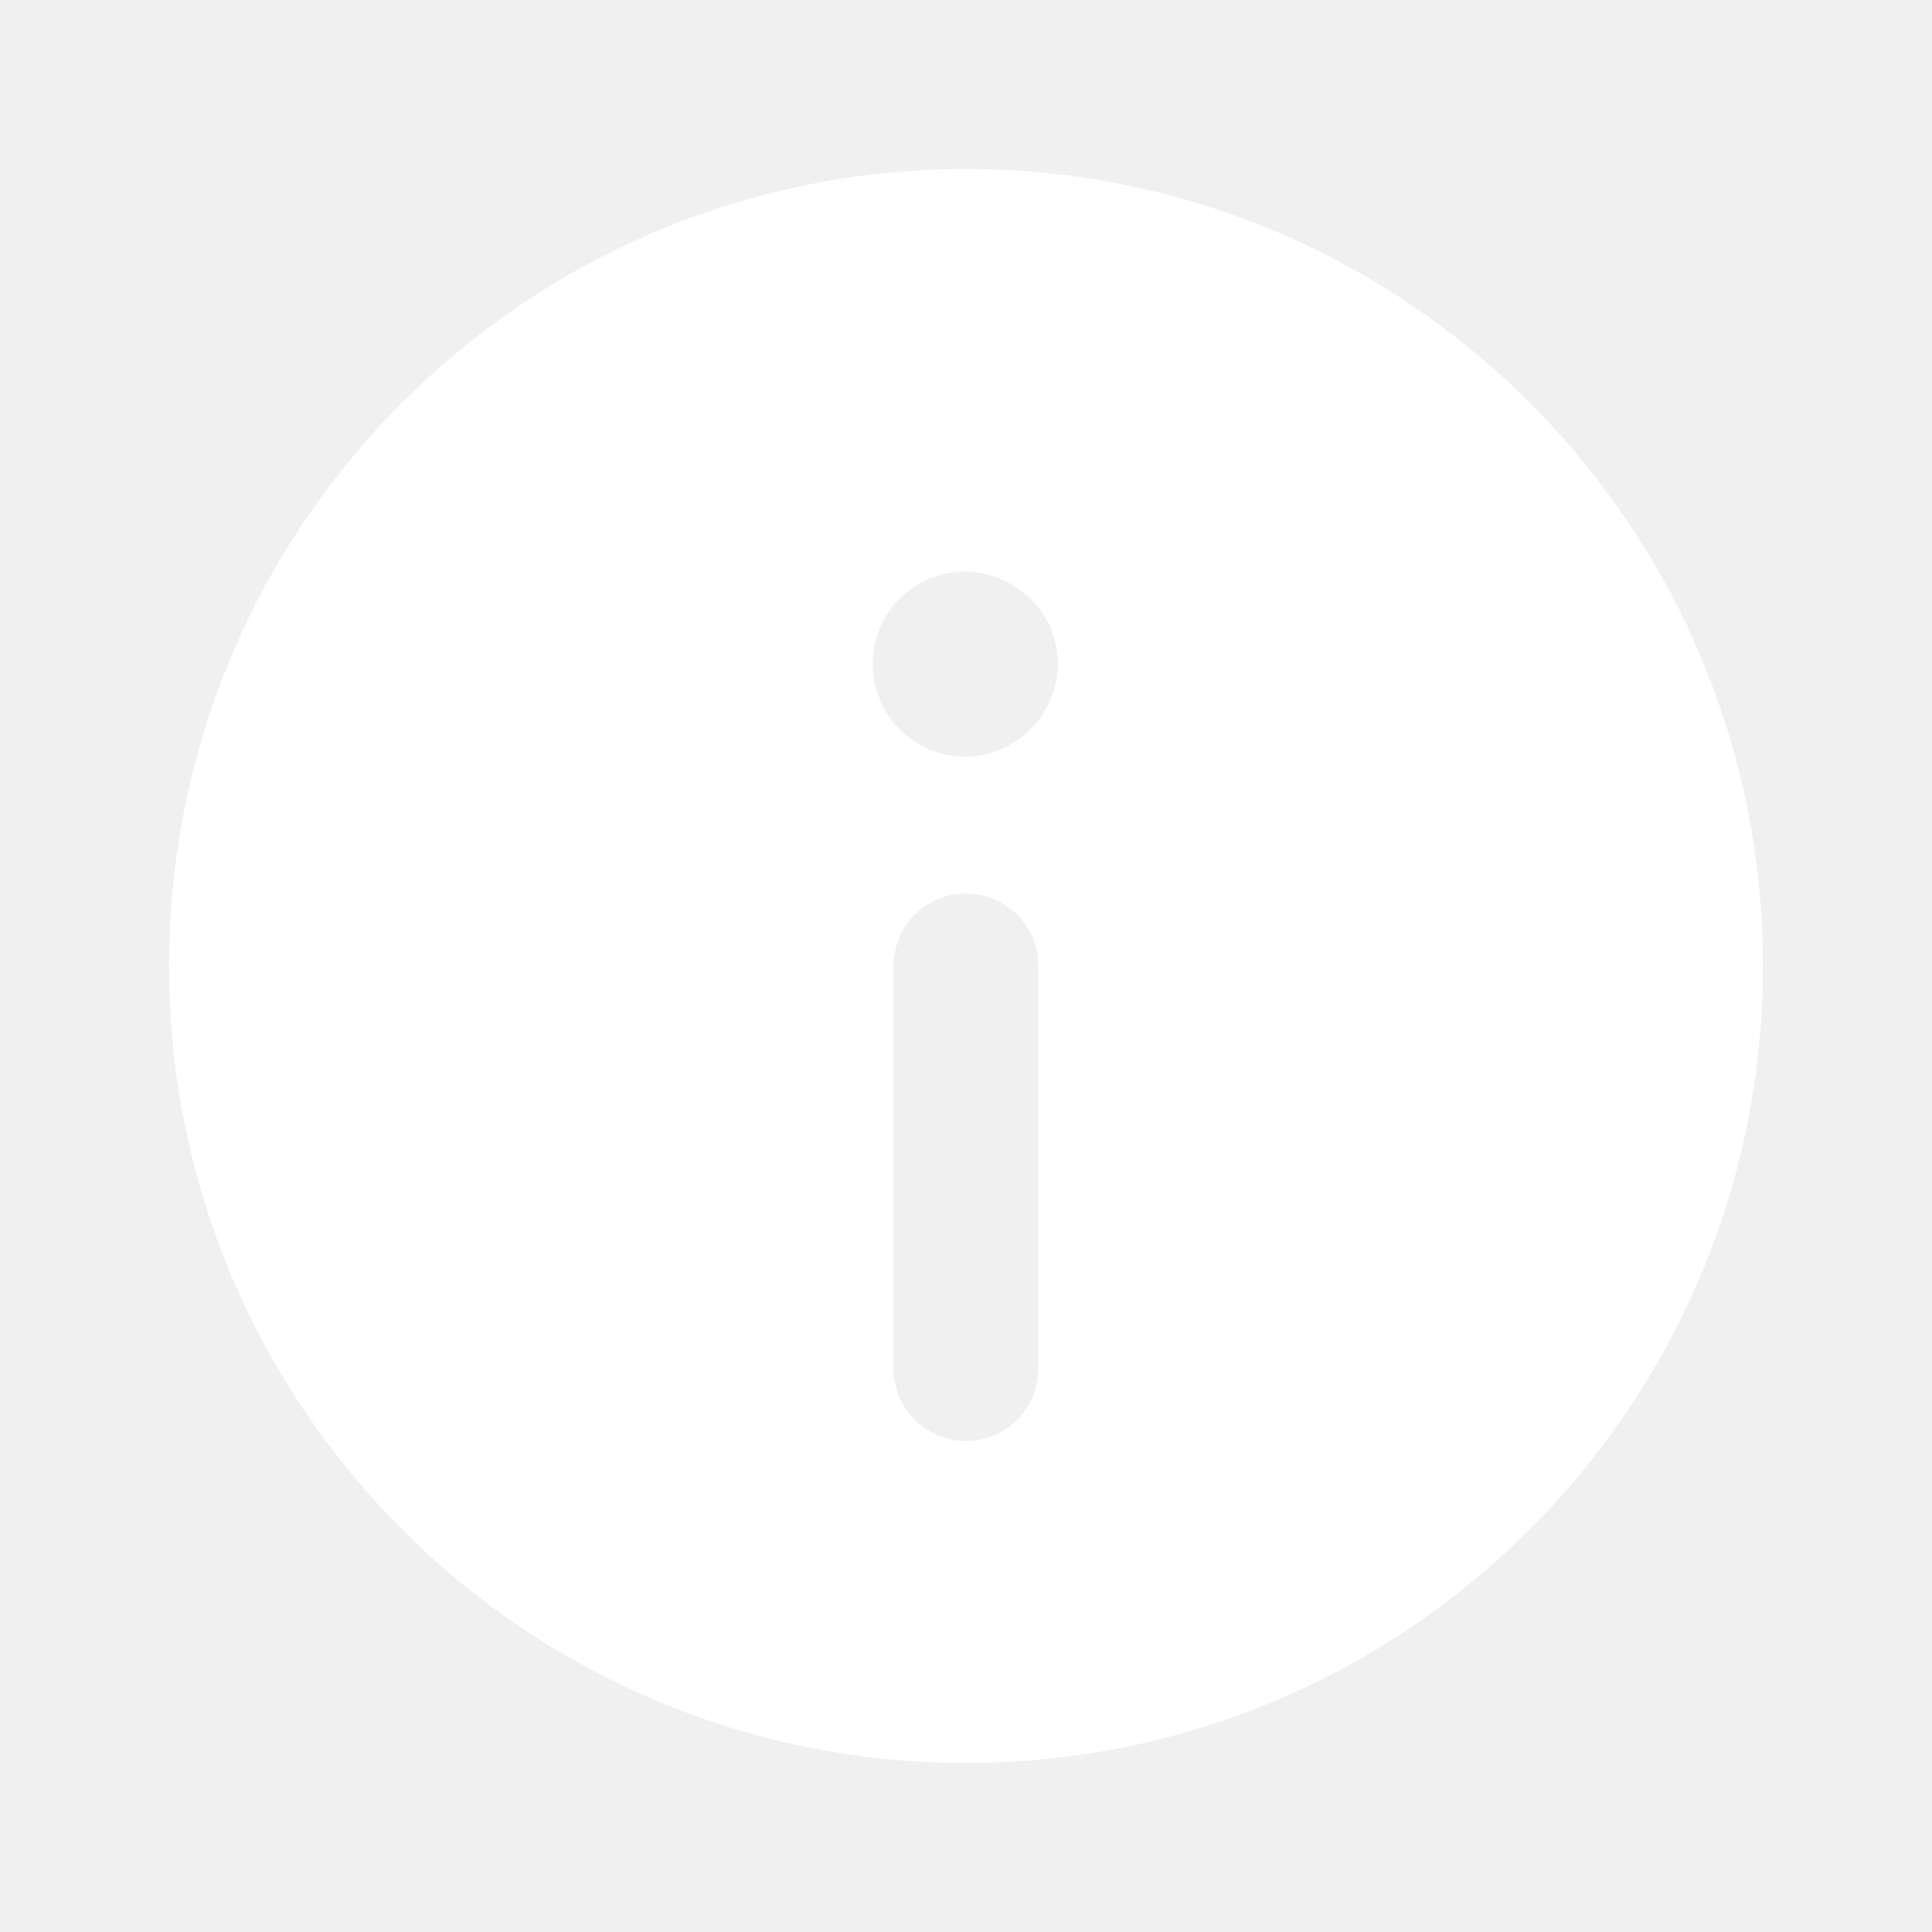
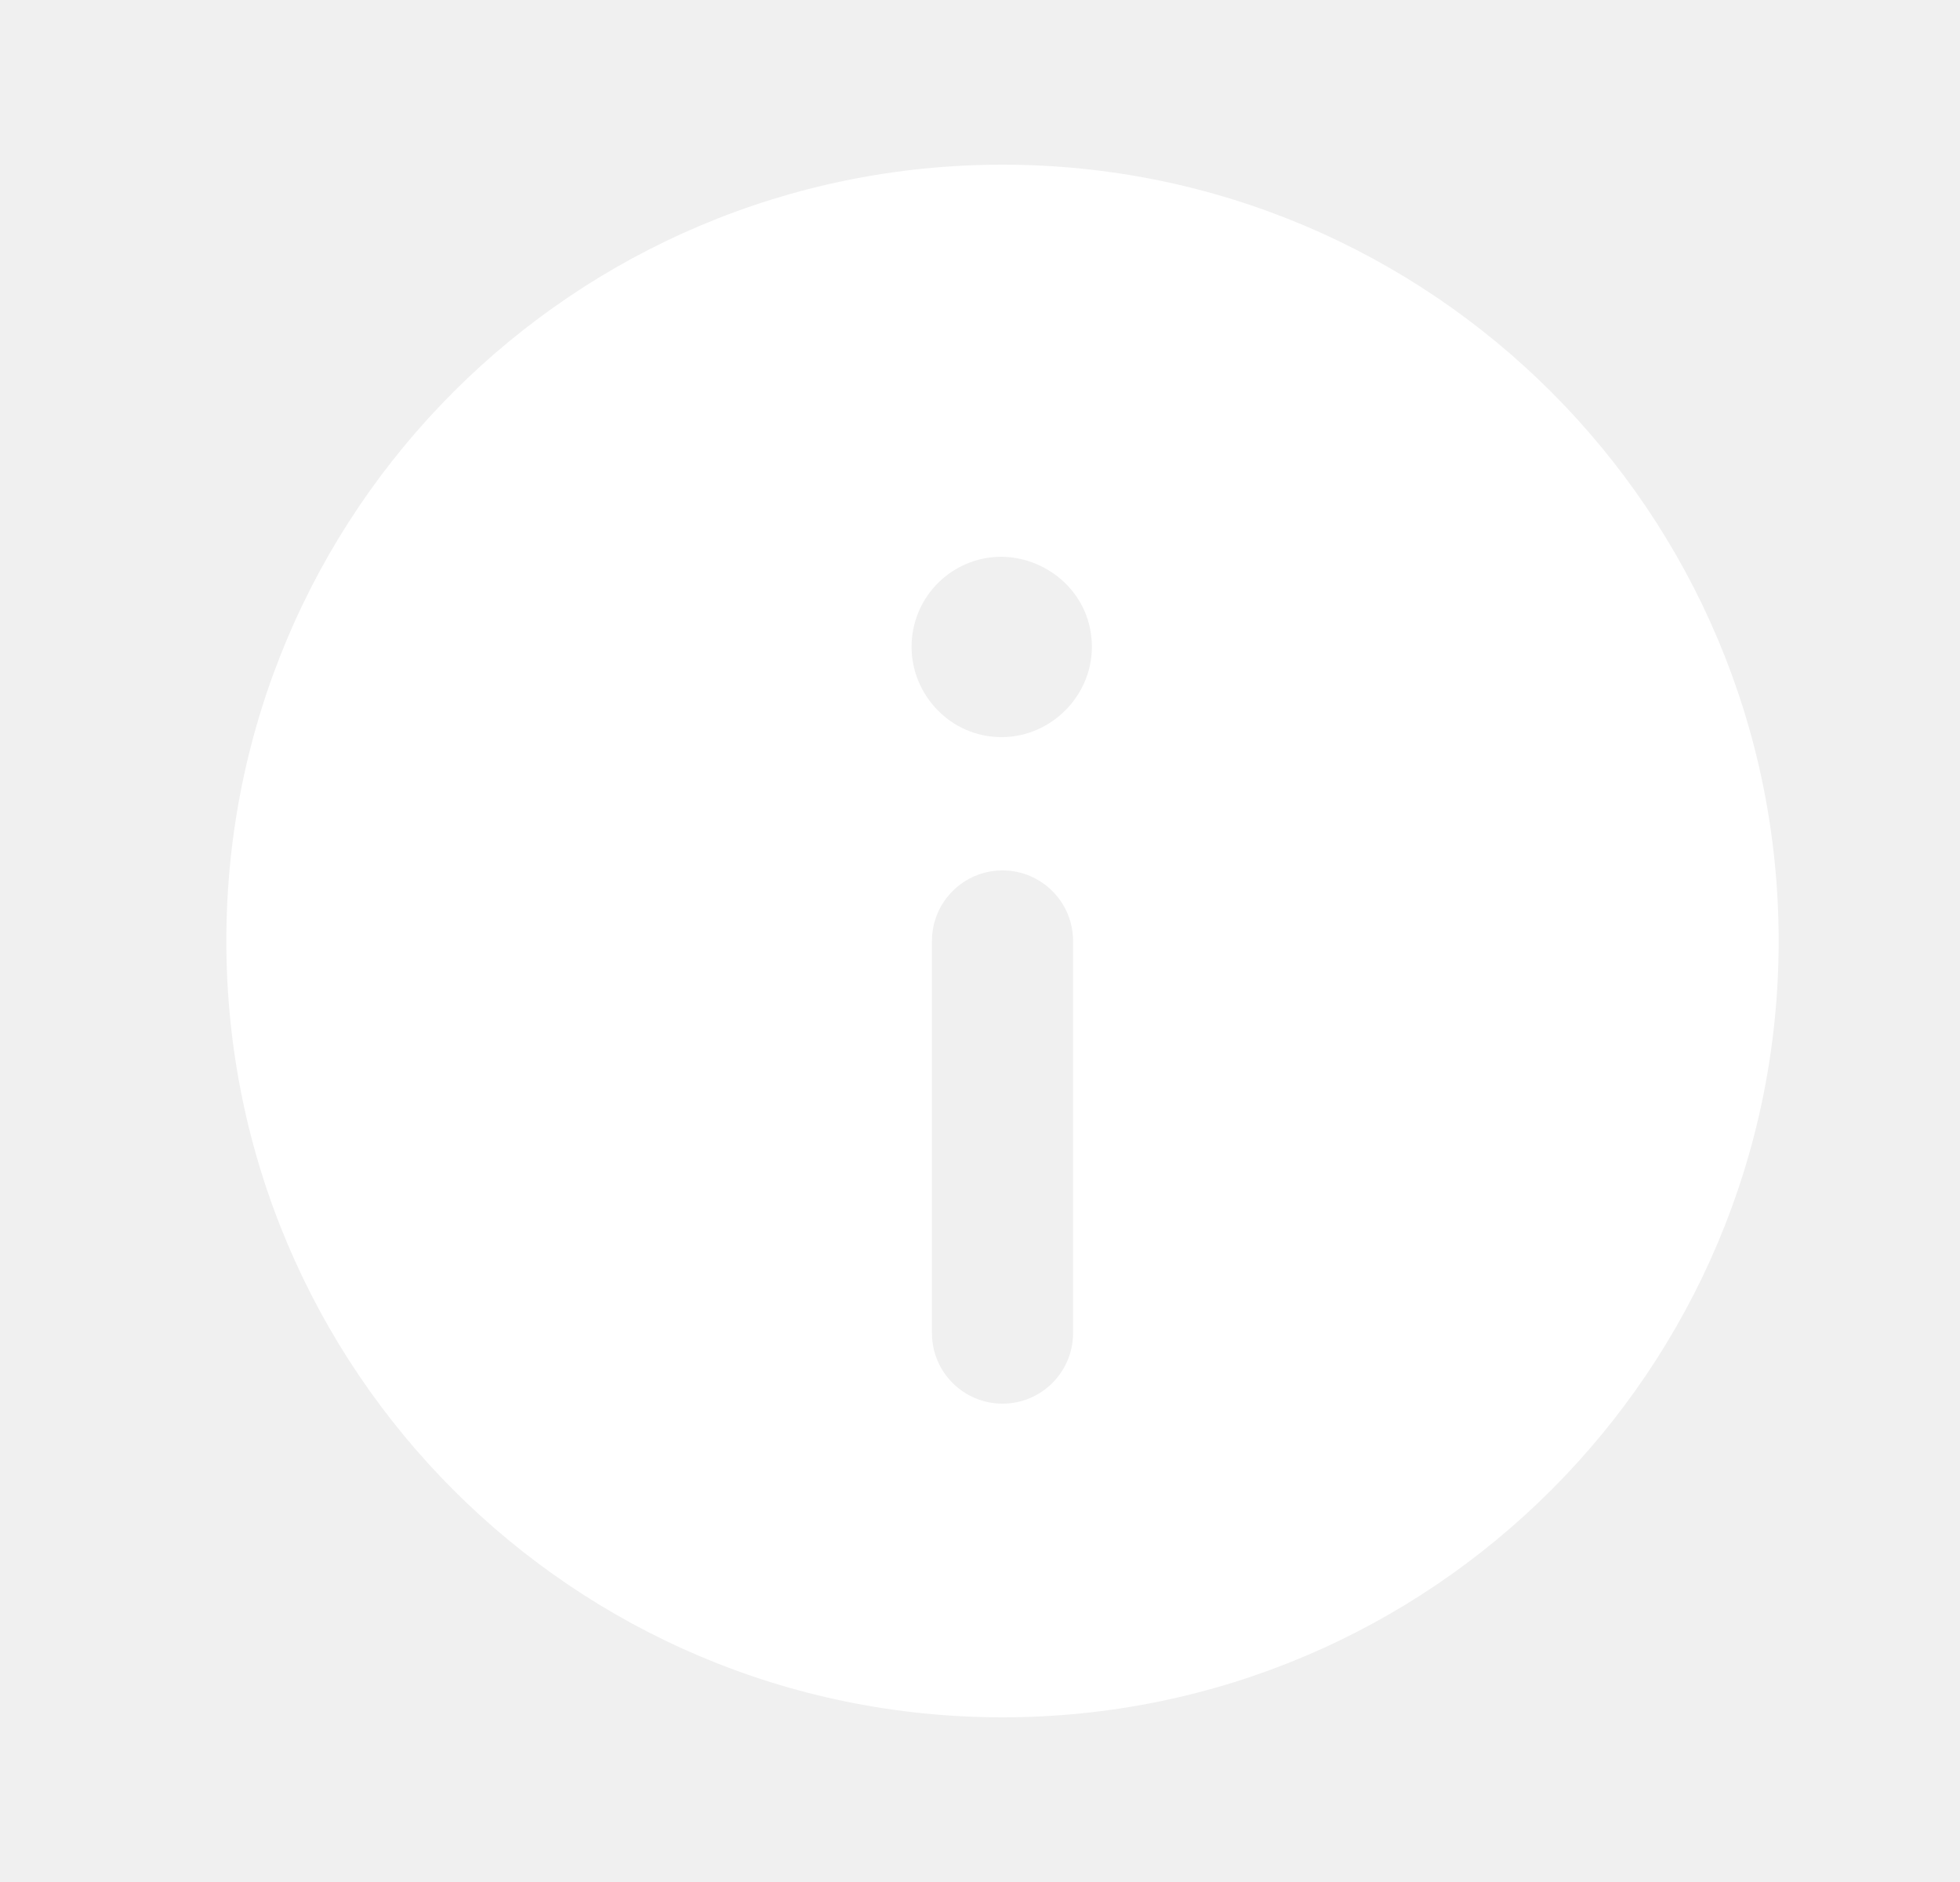
- <svg xmlns="http://www.w3.org/2000/svg" width="24" height="24" viewBox="0 0 24 24" fill="none">
-   <path fill-rule="evenodd" clip-rule="evenodd" d="M2.1 12C2.1 6.522 6.533 2.1 12 2.1C17.468 2.1 21.9 6.532 21.9 12C21.9 17.468 17.468 21.9 12 21.9C6.522 21.9 2.1 17.467 2.1 12ZM11.99 7.1L11.985 7.1L11.98 7.1C11.956 7.1 11.931 7.101 11.907 7.103C11.309 7.145 10.84 7.641 10.84 8.25C10.84 8.854 11.33 9.4 11.99 9.4C12.331 9.4 12.614 9.247 12.8 9.06C12.987 8.874 13.14 8.591 13.14 8.25C13.14 7.607 12.634 7.154 12.081 7.105C12.051 7.102 12.021 7.1 11.99 7.1ZM12.9 12C12.9 11.503 12.497 11.1 12 11.1C11.503 11.1 11.1 11.503 11.1 12V17C11.1 17.497 11.503 17.9 12 17.9C12.497 17.9 12.9 17.497 12.9 17V12Z" fill="white" />
+ <svg xmlns="http://www.w3.org/2000/svg" width="25" height="24" viewBox="0 0 25 24" fill="none">
+   <path fill-rule="evenodd" clip-rule="evenodd" d="M2.887 12C2.887 6.522 7.319 2.1 12.787 2.1C18.255 2.1 22.687 6.532 22.687 12C22.687 17.468 18.255 21.9 12.787 21.9C7.309 21.9 2.887 17.467 2.887 12ZM12.777 7.1L12.772 7.1L12.767 7.1C12.742 7.1 12.718 7.101 12.693 7.103C12.096 7.145 11.627 7.641 11.627 8.25C11.627 8.854 12.117 9.4 12.777 9.4C13.118 9.4 13.4 9.247 13.587 9.06C13.774 8.874 13.927 8.591 13.927 8.25C13.927 7.607 13.421 7.154 12.868 7.105C12.838 7.102 12.807 7.1 12.777 7.1ZM13.687 12C13.687 11.503 13.284 11.1 12.787 11.1C12.29 11.1 11.887 11.503 11.887 12V17C11.887 17.497 12.29 17.9 12.787 17.9C13.284 17.9 13.687 17.497 13.687 17V12Z" fill="white" />
</svg>
